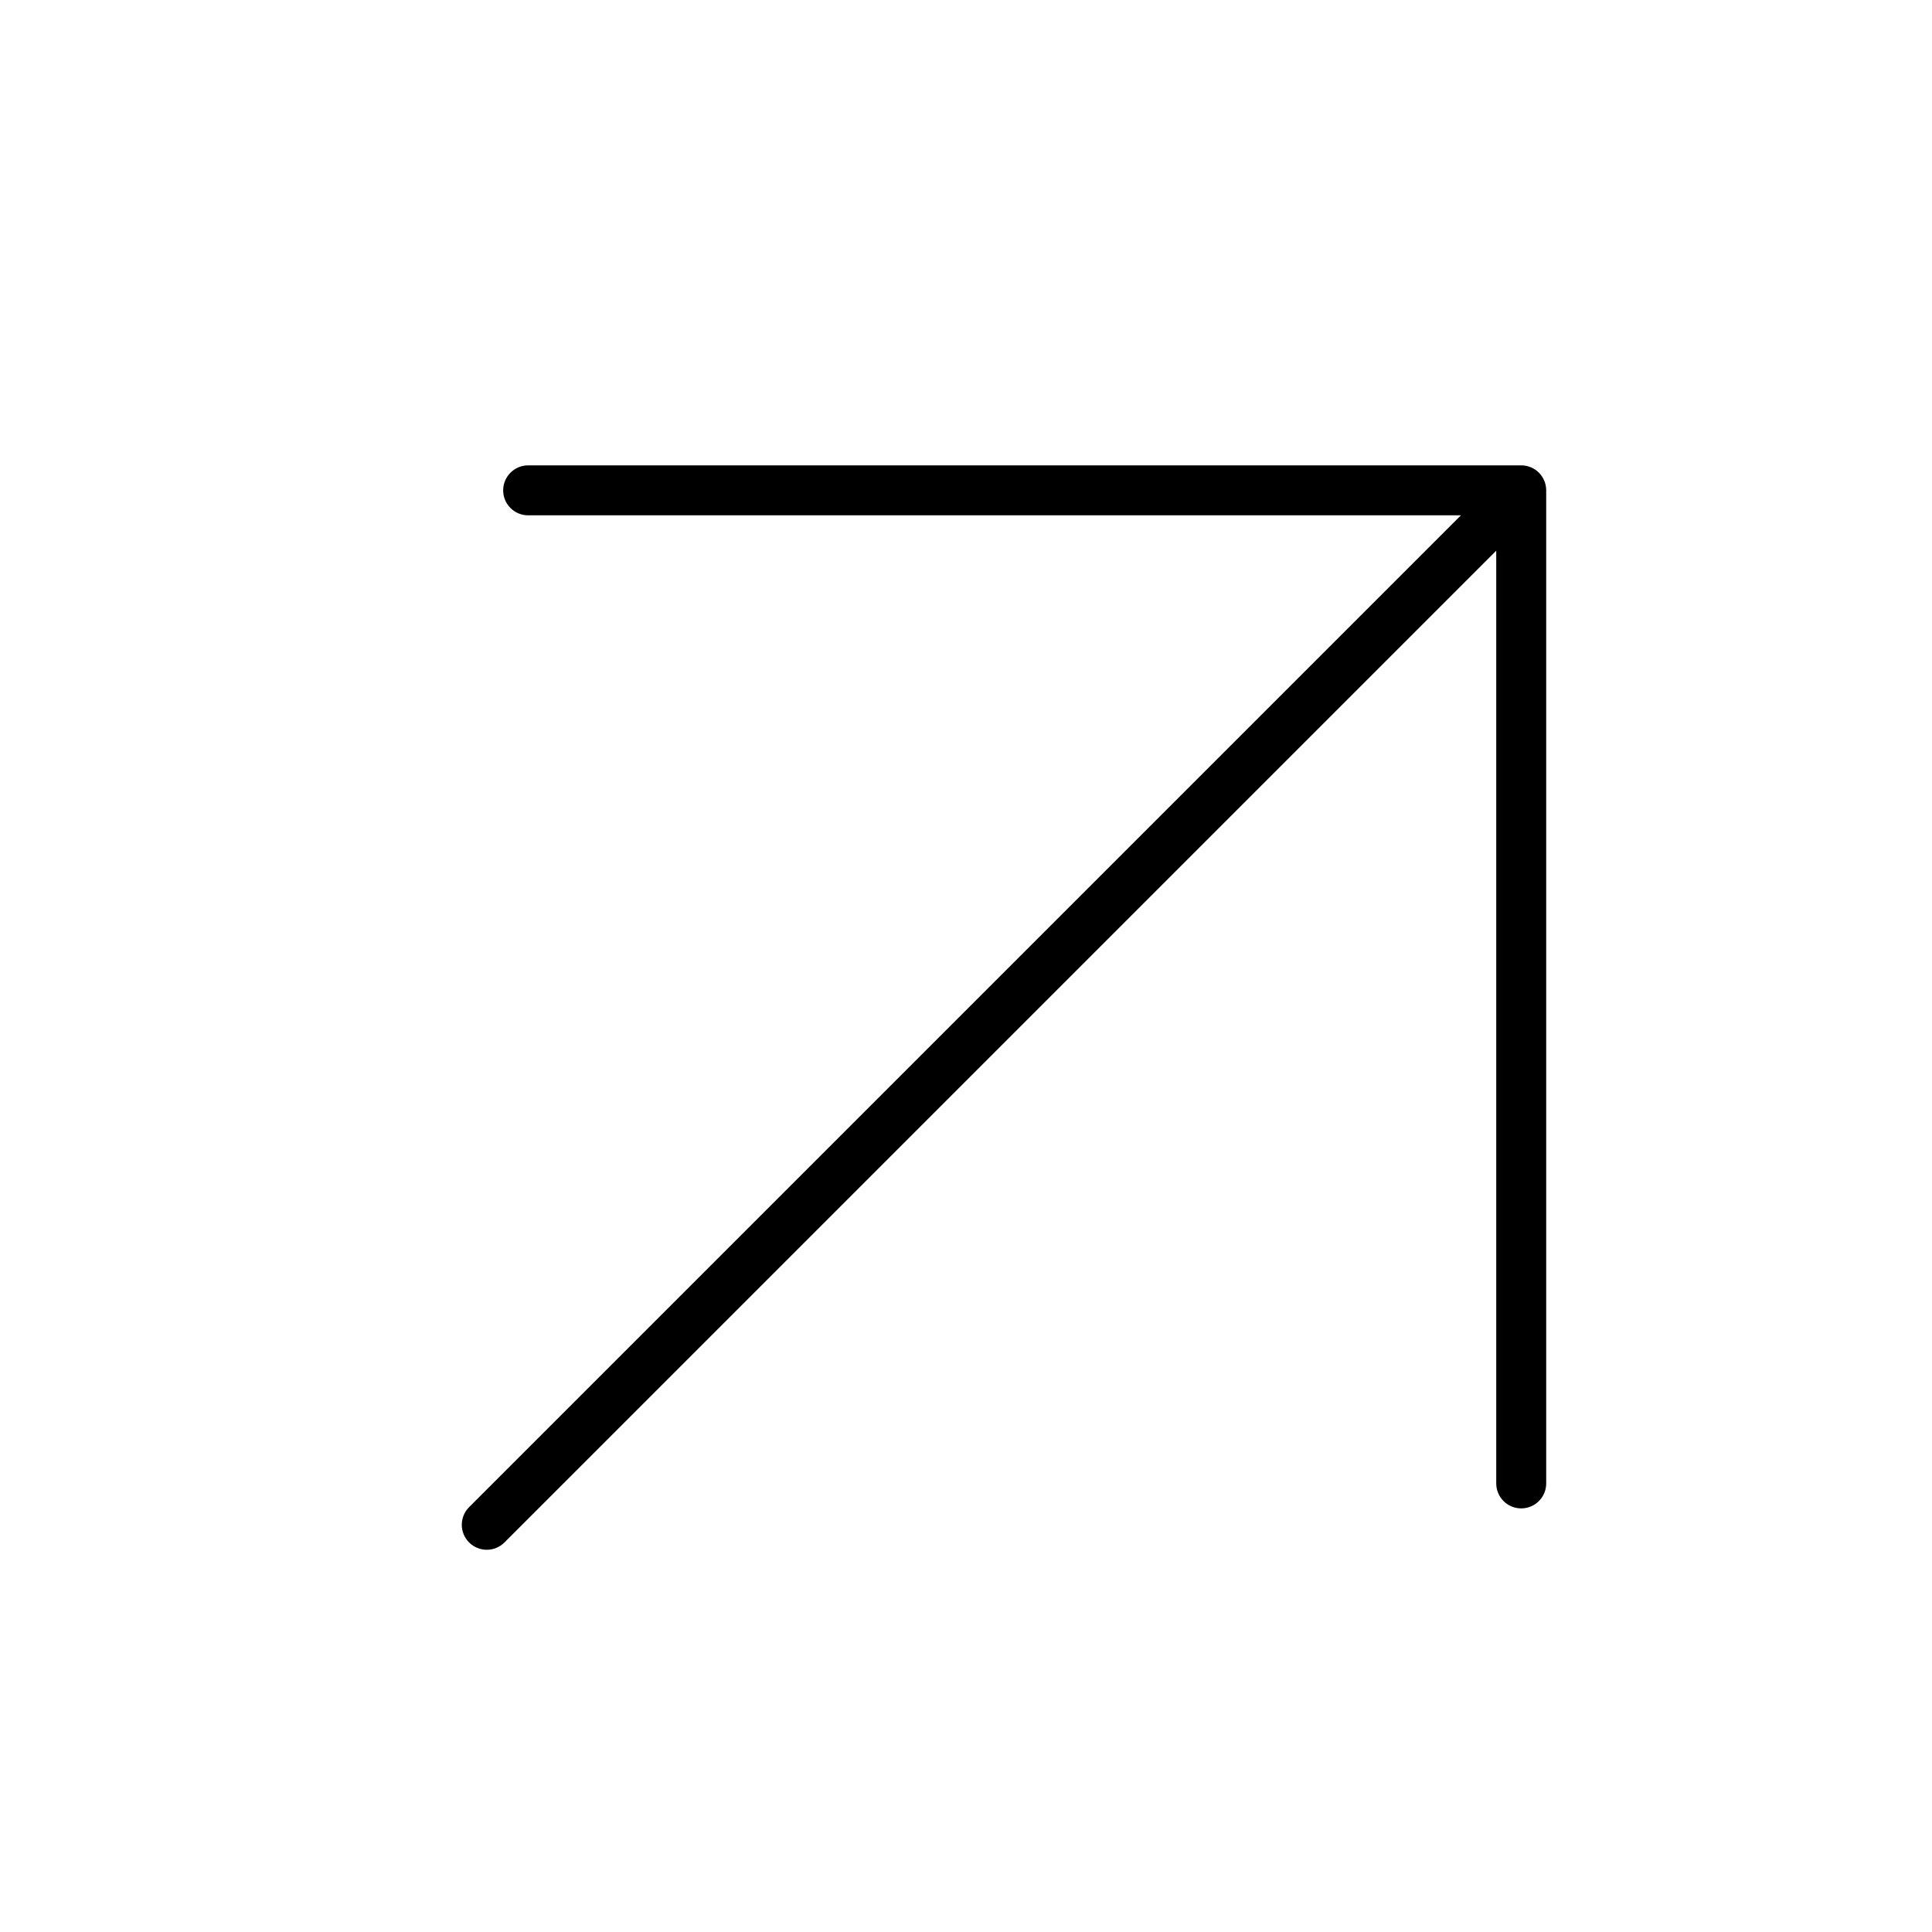
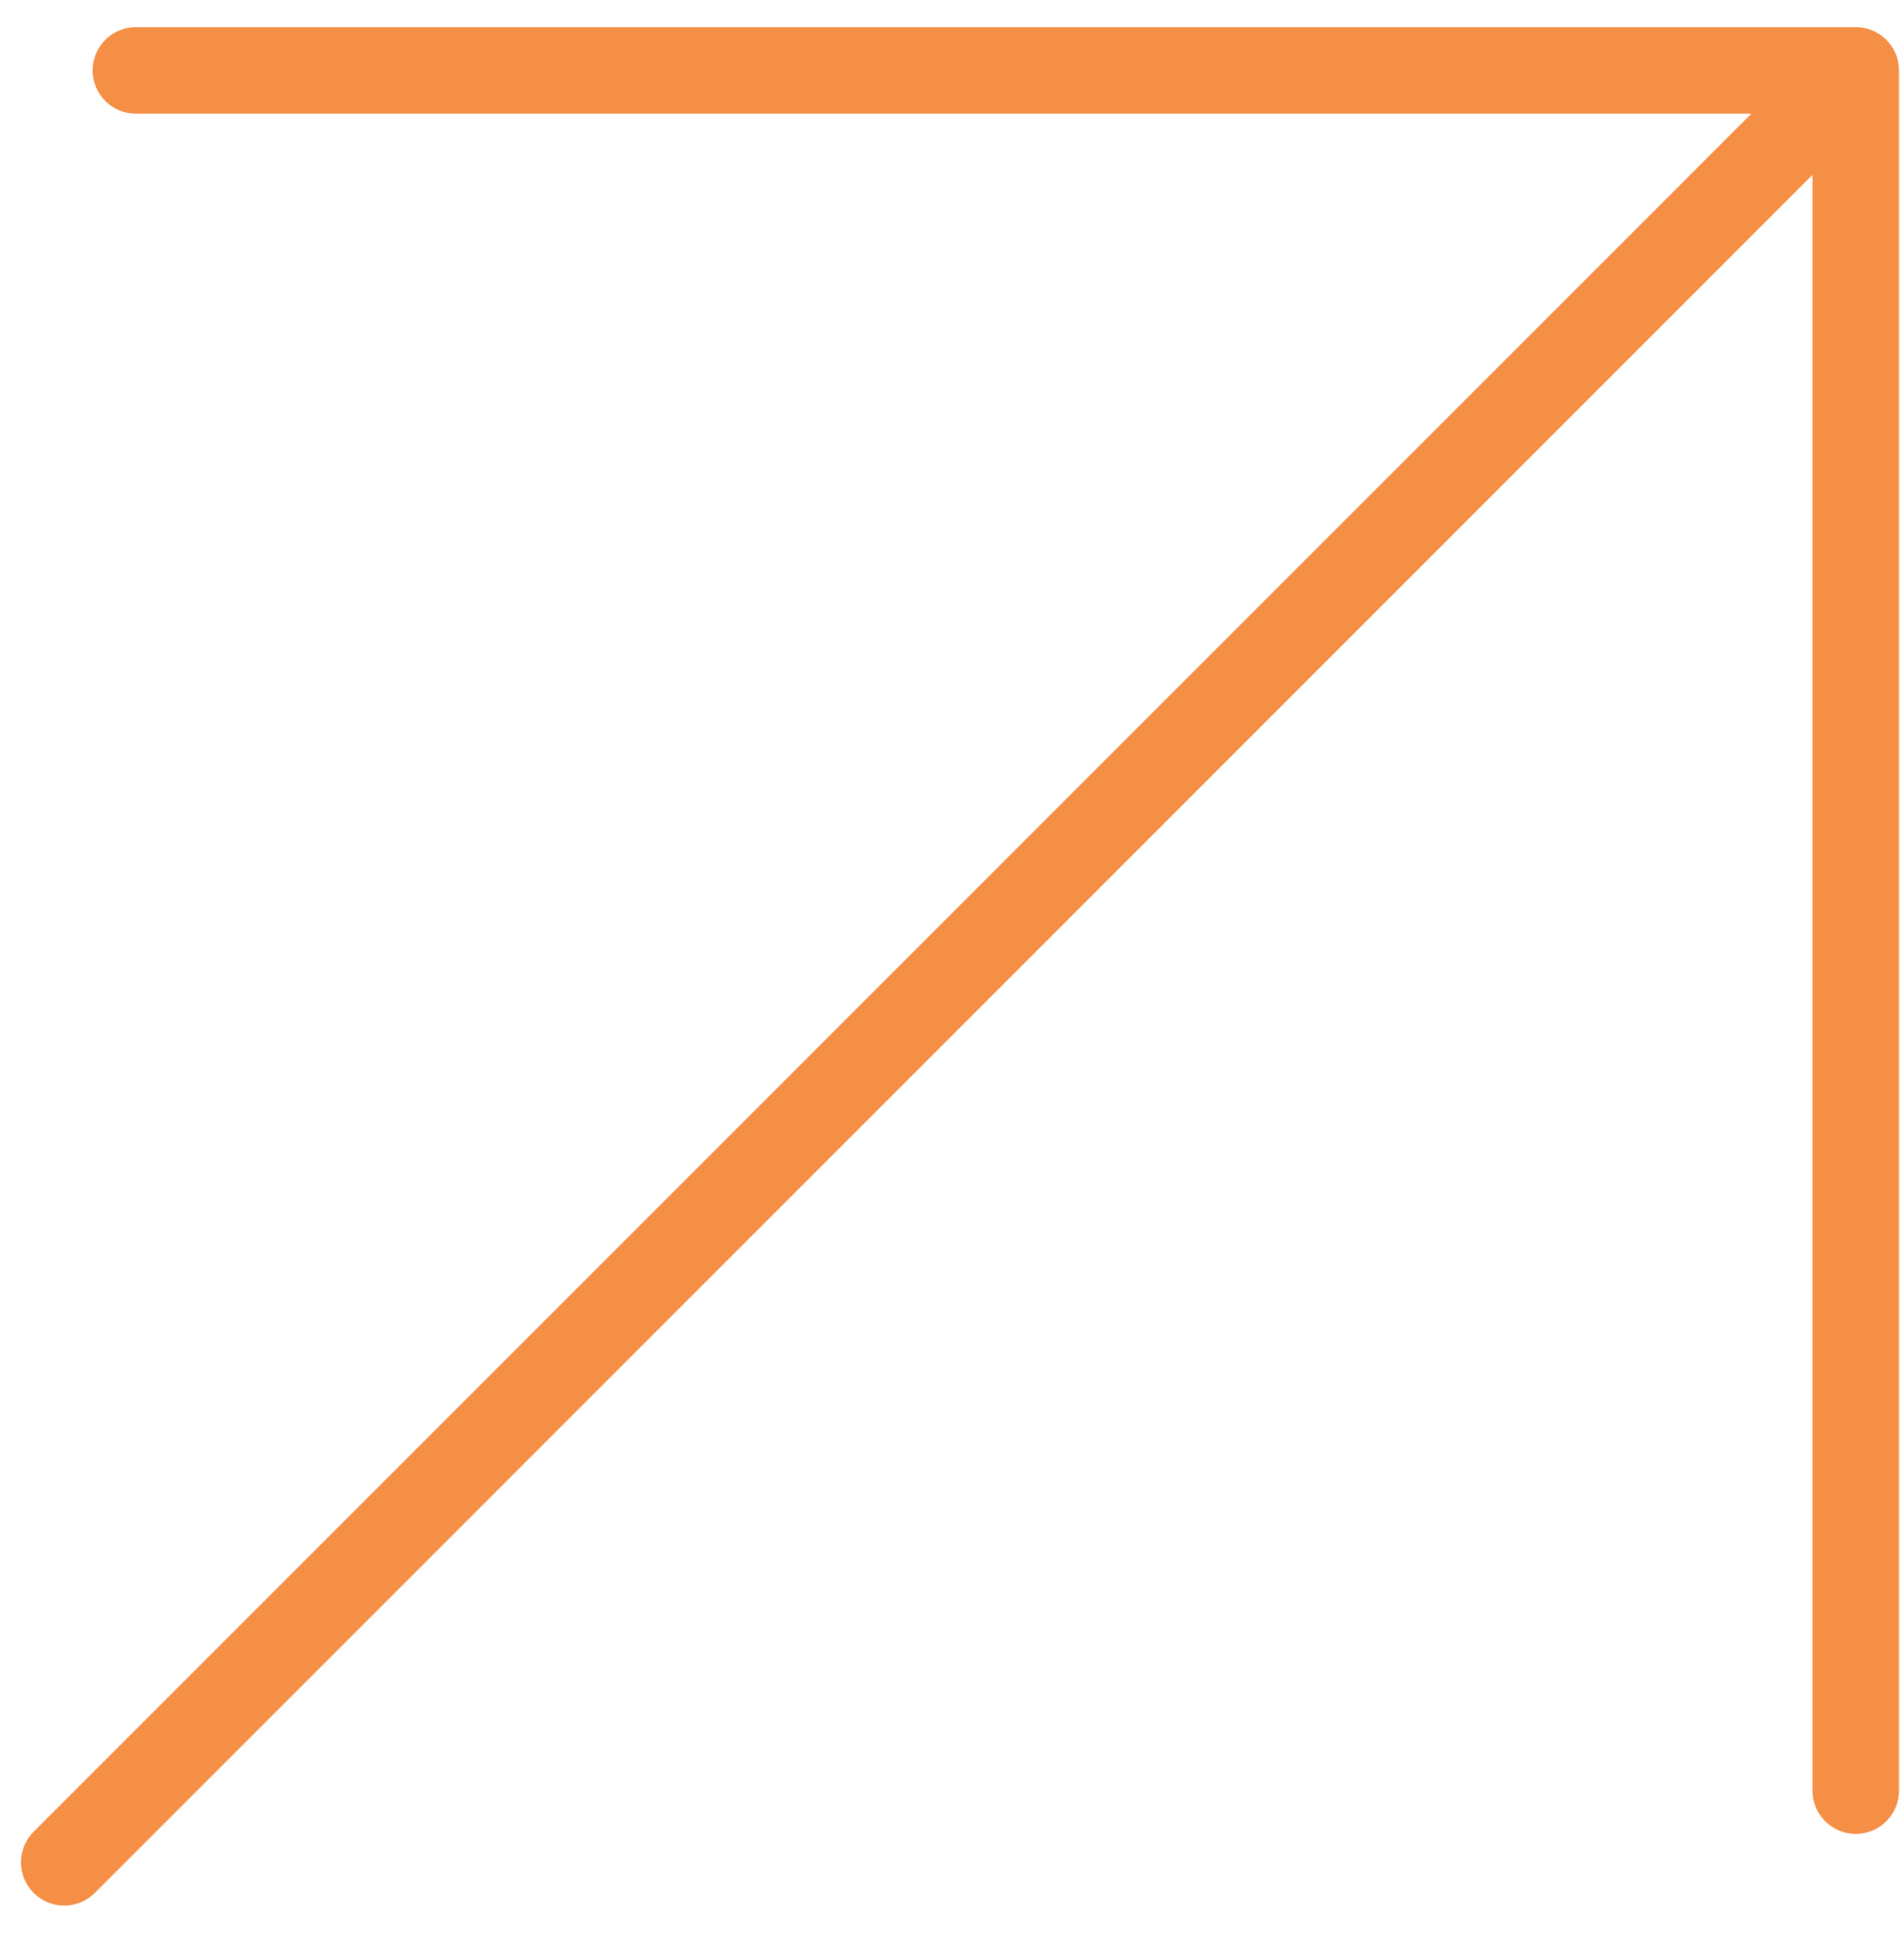
- <svg xmlns="http://www.w3.org/2000/svg" width="116" height="116" viewBox="0 0 116 116">
-   <path fill-rule="evenodd" clip-rule="evenodd" d="M31.711 30.941C30.883 30.941 30.211 30.27 30.211 29.441C30.211 28.613 30.883 27.941 31.711 27.941H91.336C92.165 27.941 92.836 28.613 92.836 29.441V89.066C92.836 89.895 92.165 90.566 91.336 90.566C90.508 90.566 89.836 89.895 89.836 89.066V33.063L30.288 92.611C29.702 93.197 28.752 93.197 28.166 92.611C27.58 92.026 27.58 91.076 28.166 90.49L87.715 30.941H31.711Z" />
+ <svg xmlns="http://www.w3.org/2000/svg" width="66" height="67" viewBox="0 0 66 67" fill="none">
+   <path fill-rule="evenodd" clip-rule="evenodd" d="M4.711 3.941C3.883 3.941 3.211 3.27 3.211 2.441C3.211 1.613 3.883 0.941 4.711 0.941H64.336C65.165 0.941 65.836 1.613 65.836 2.441V62.066C65.836 62.895 65.165 63.566 64.336 63.566C63.508 63.566 62.836 62.895 62.836 62.066V6.063L3.288 65.611C2.702 66.197 1.752 66.197 1.166 65.611C0.581 65.026 0.581 64.076 1.166 63.49L60.715 3.941H4.711Z" fill="#F68F46" />
</svg>
